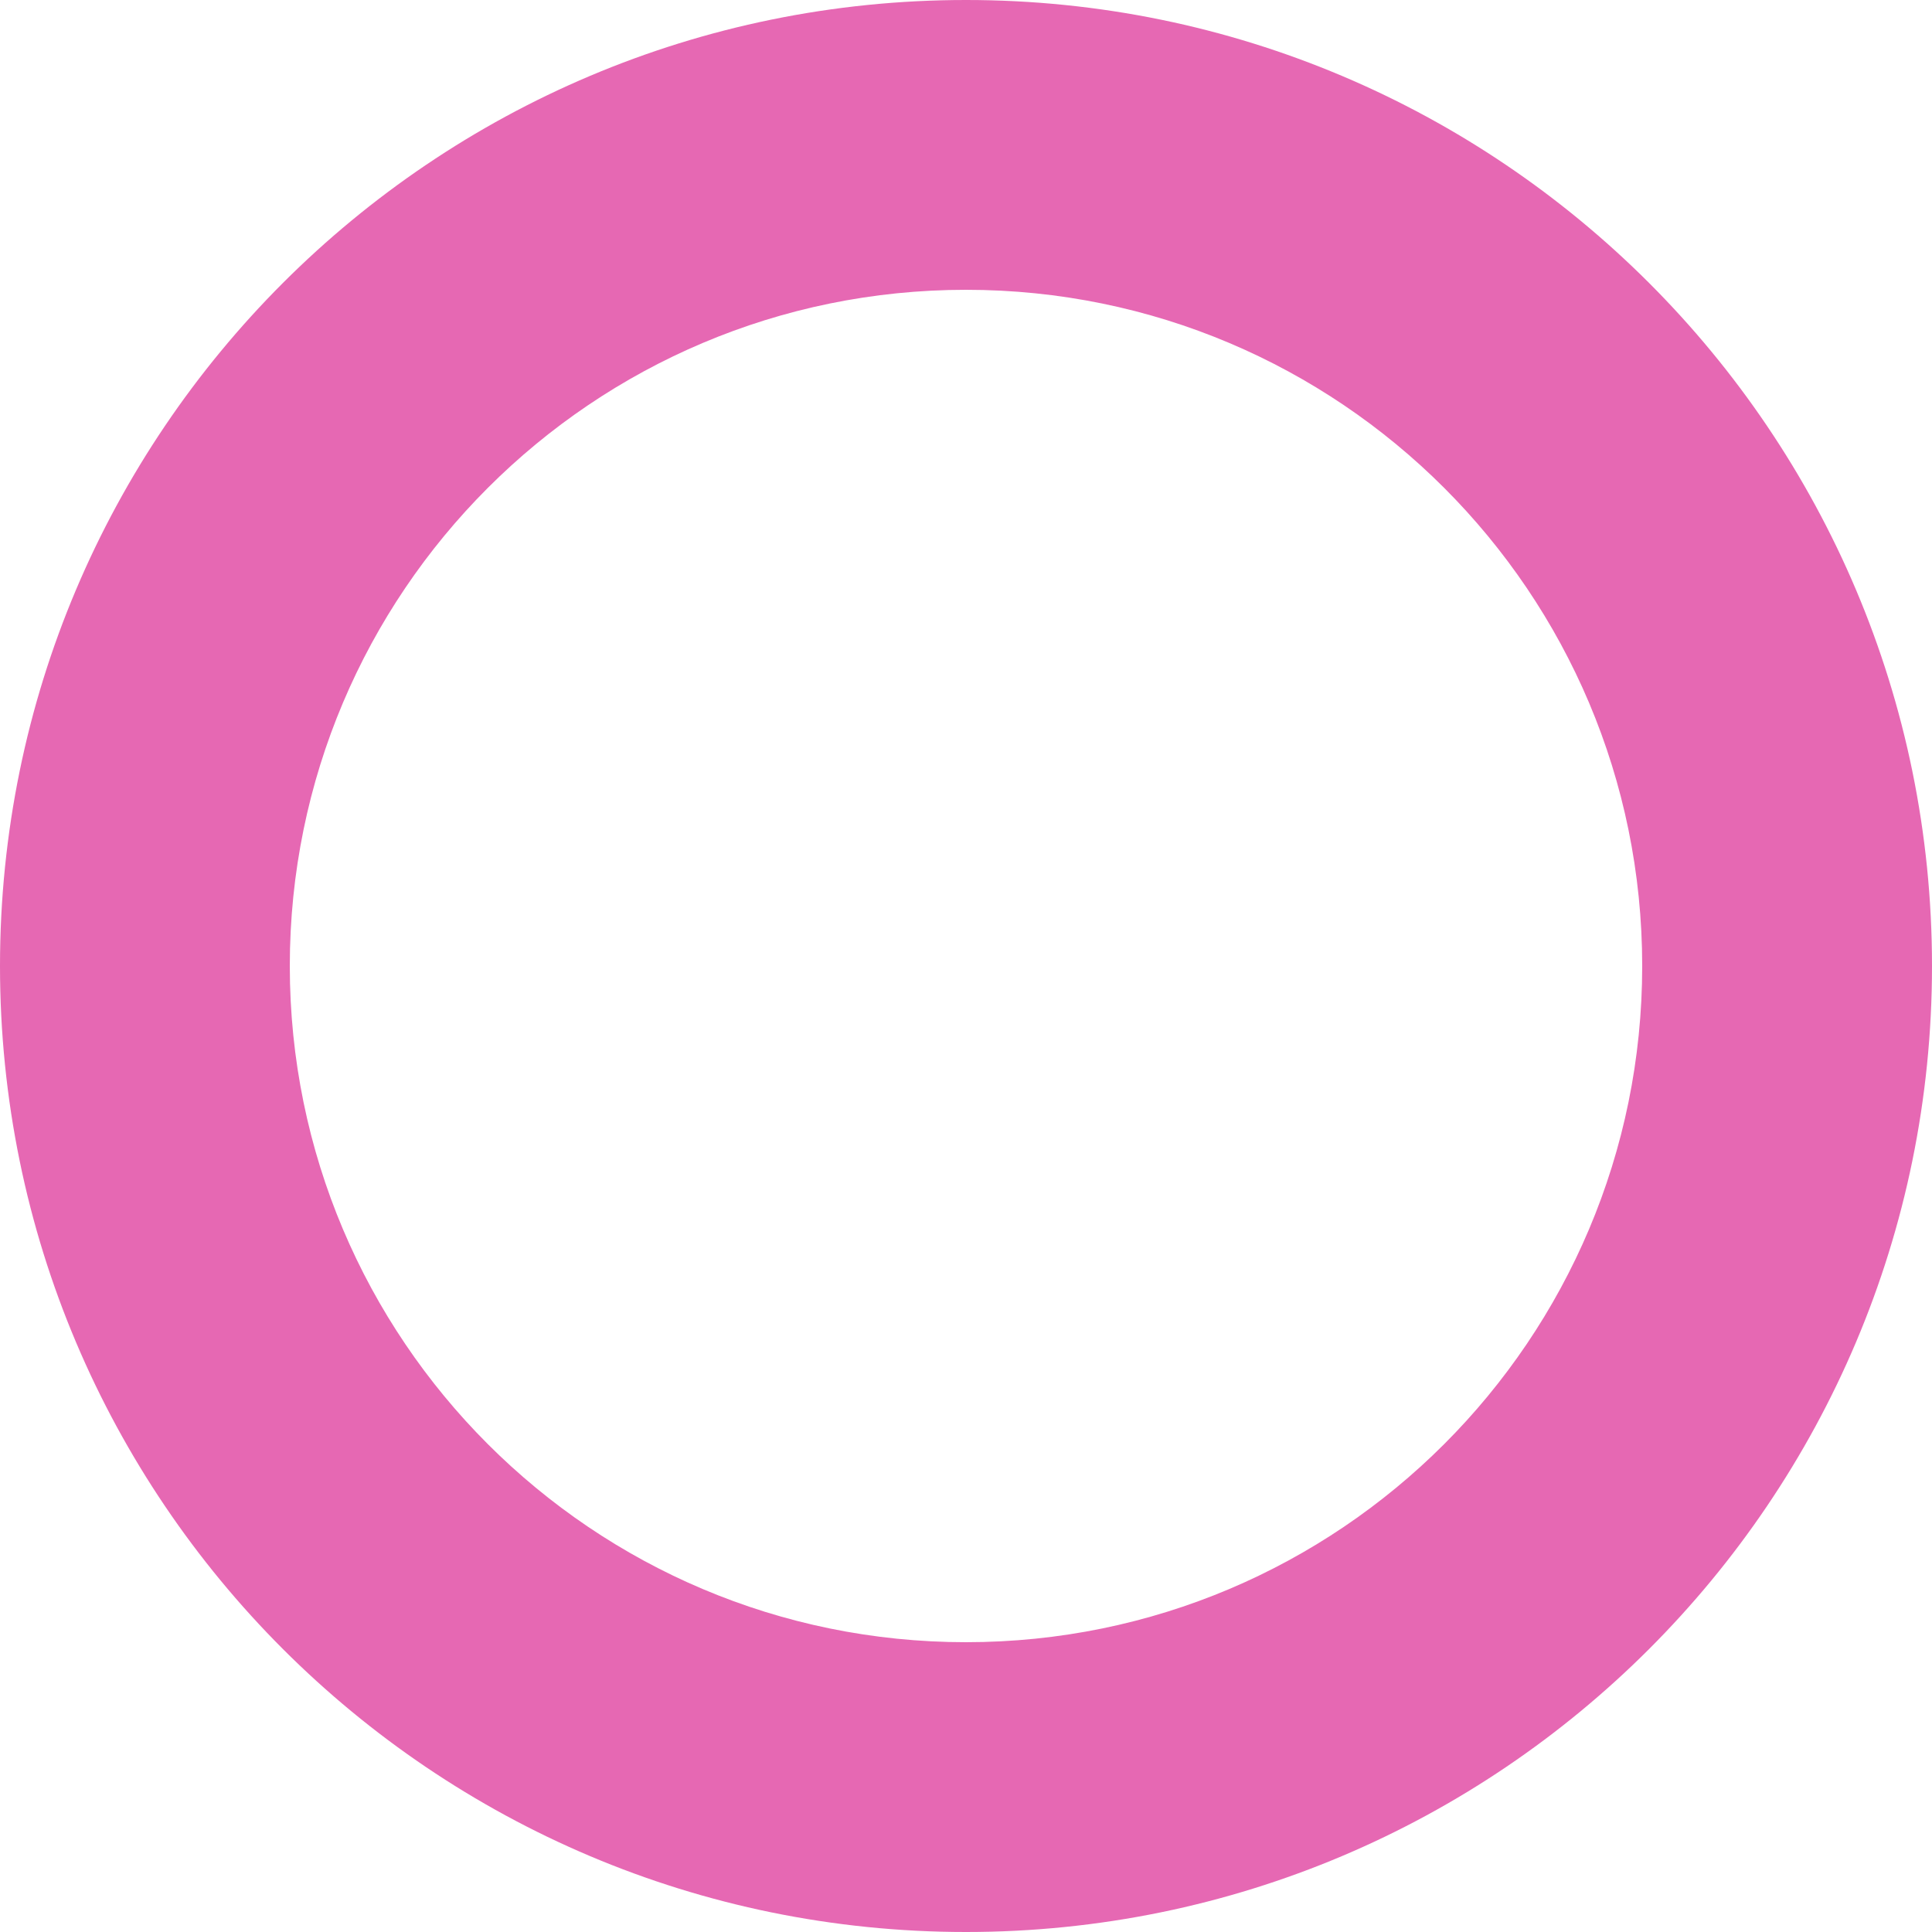
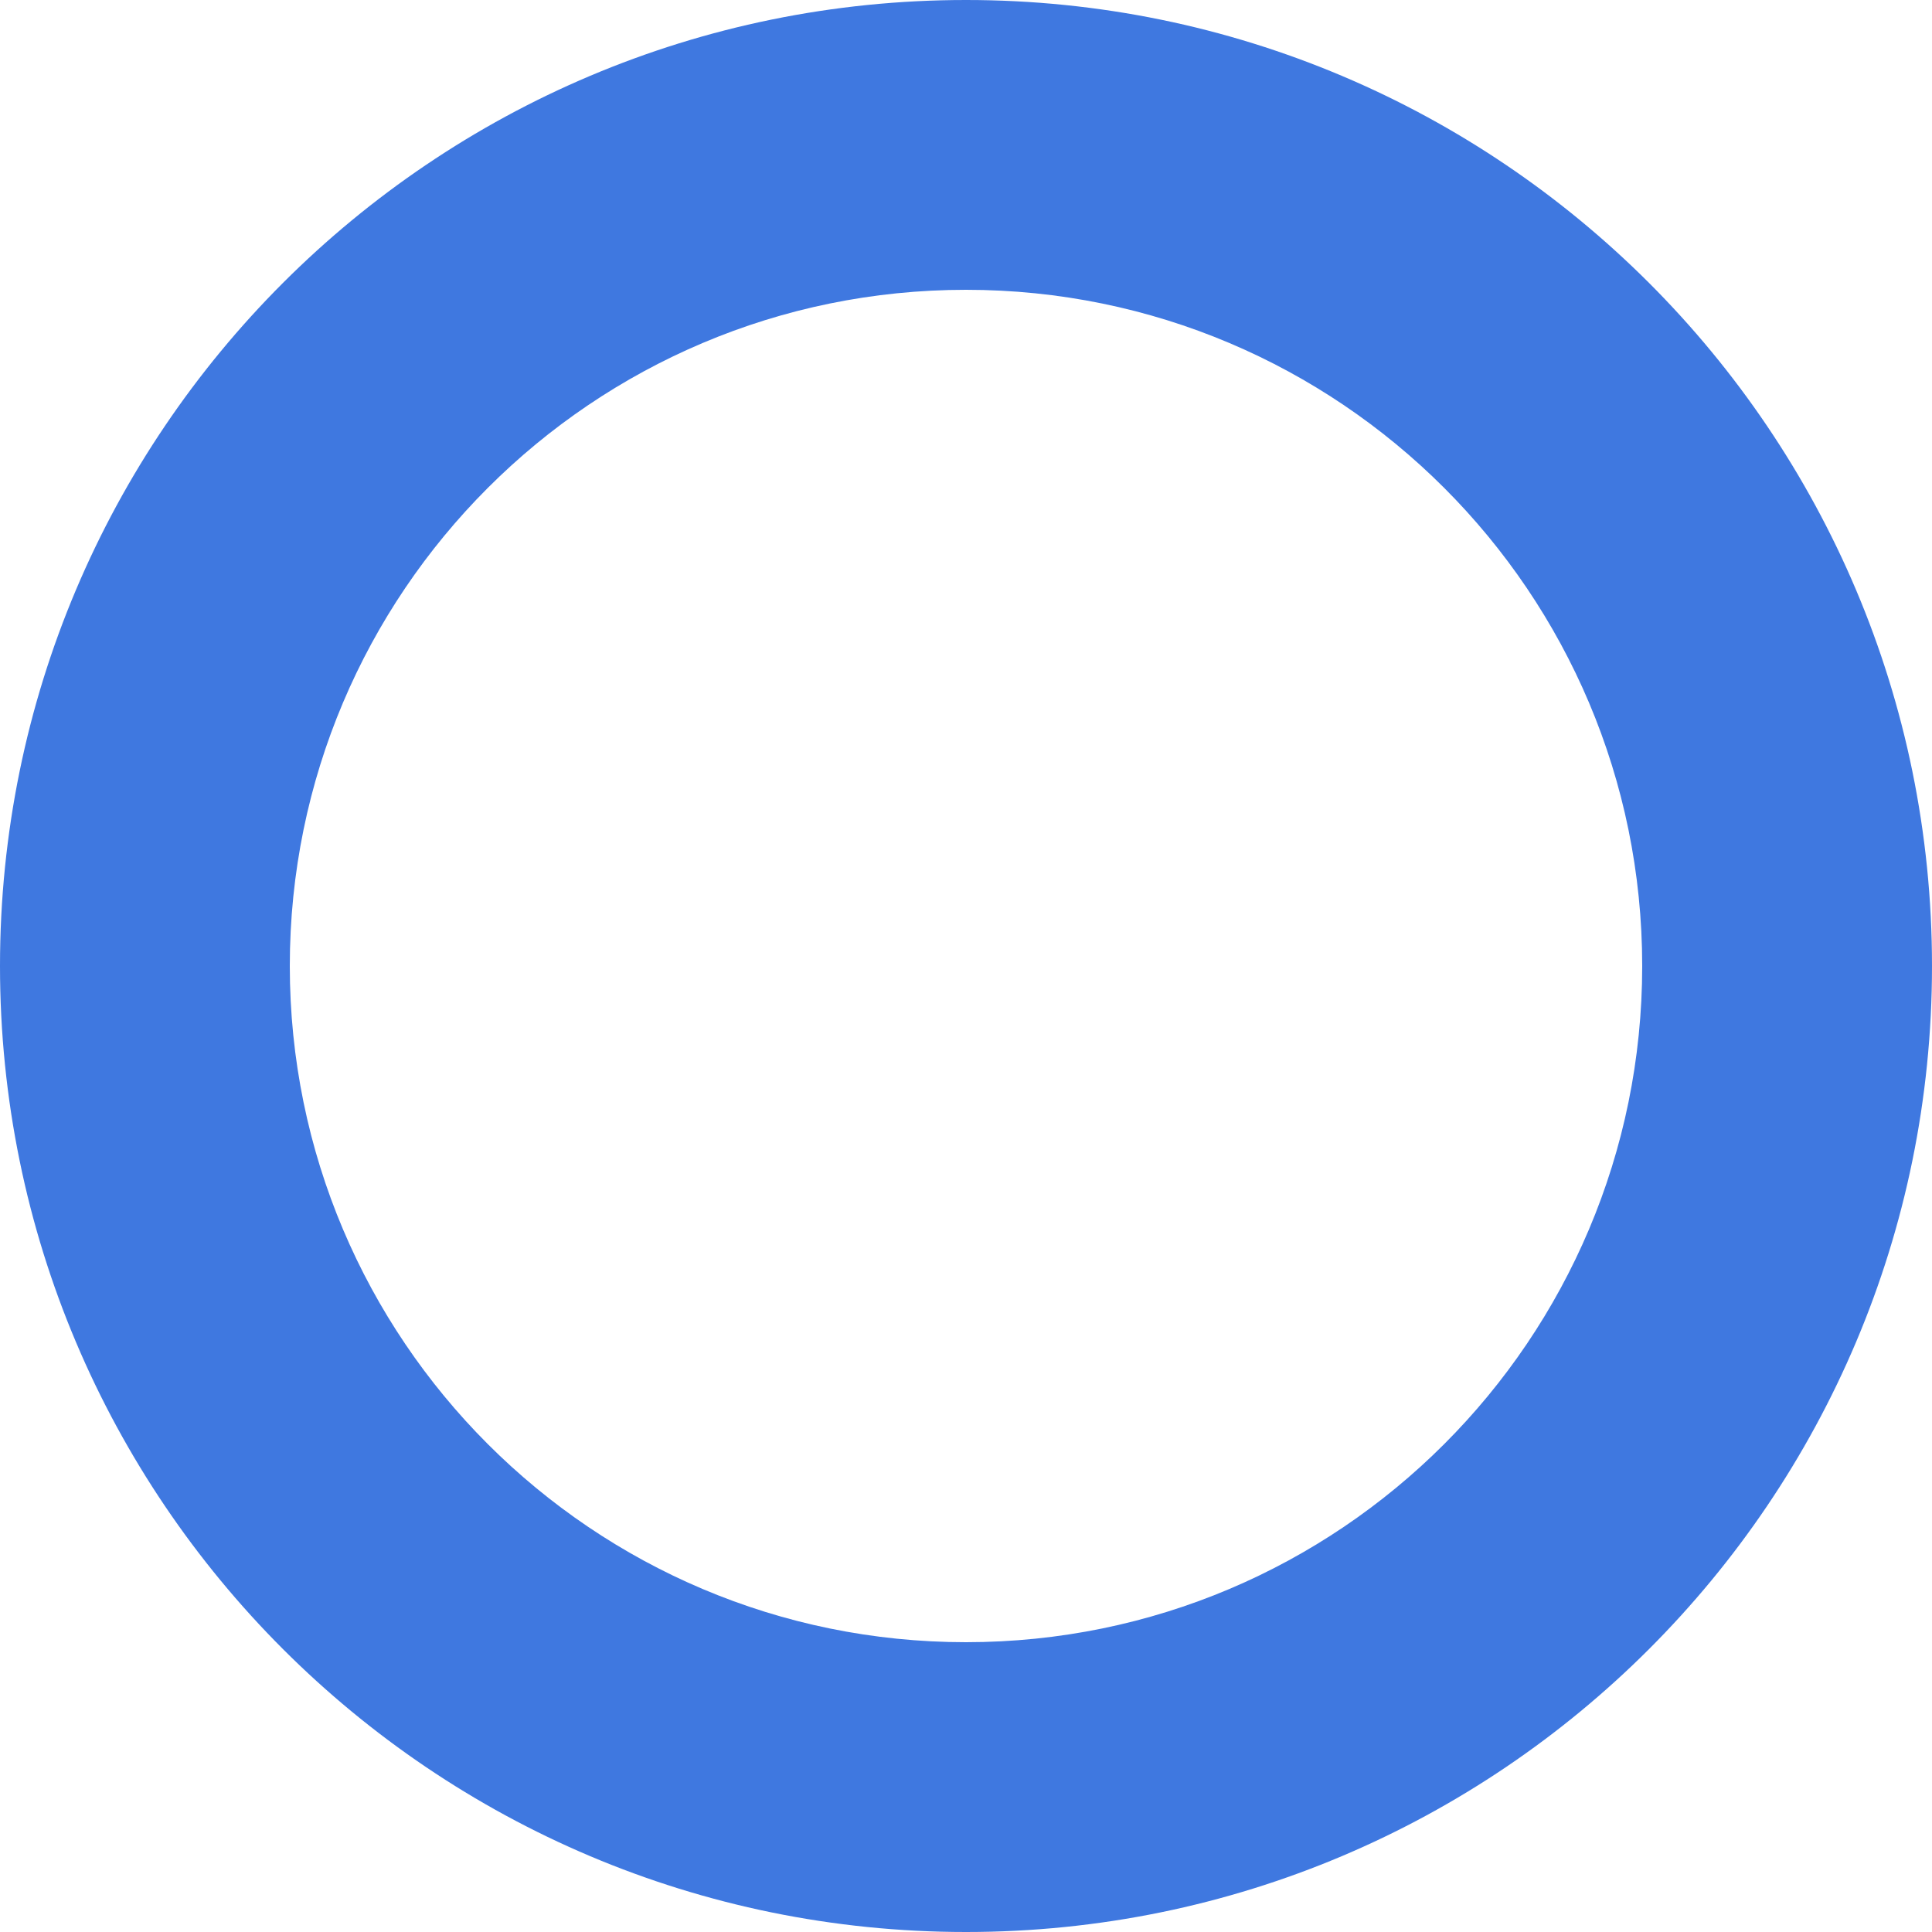
<svg xmlns="http://www.w3.org/2000/svg" viewBox="0 0 500 500">
  <g data-name="Layer 2">
-     <path fill="#e668b3" d="M250 0C111.93 0 0 111.93 0 250s111.93 250 250 250 250-111.93 250-250S388.07 0 250 0zm0 425a175 175 0 11175-175 175 175 0 01-175 175z" data-name="Layer 1" />
+     <path fill="#3f78e0" d="M250 0C111.93 0 0 111.93 0 250s111.93 250 250 250 250-111.93 250-250S388.07 0 250 0zm0 425a175 175 0 11175-175 175 175 0 01-175 175z" data-name="Layer 1" />
  </g>
</svg>
